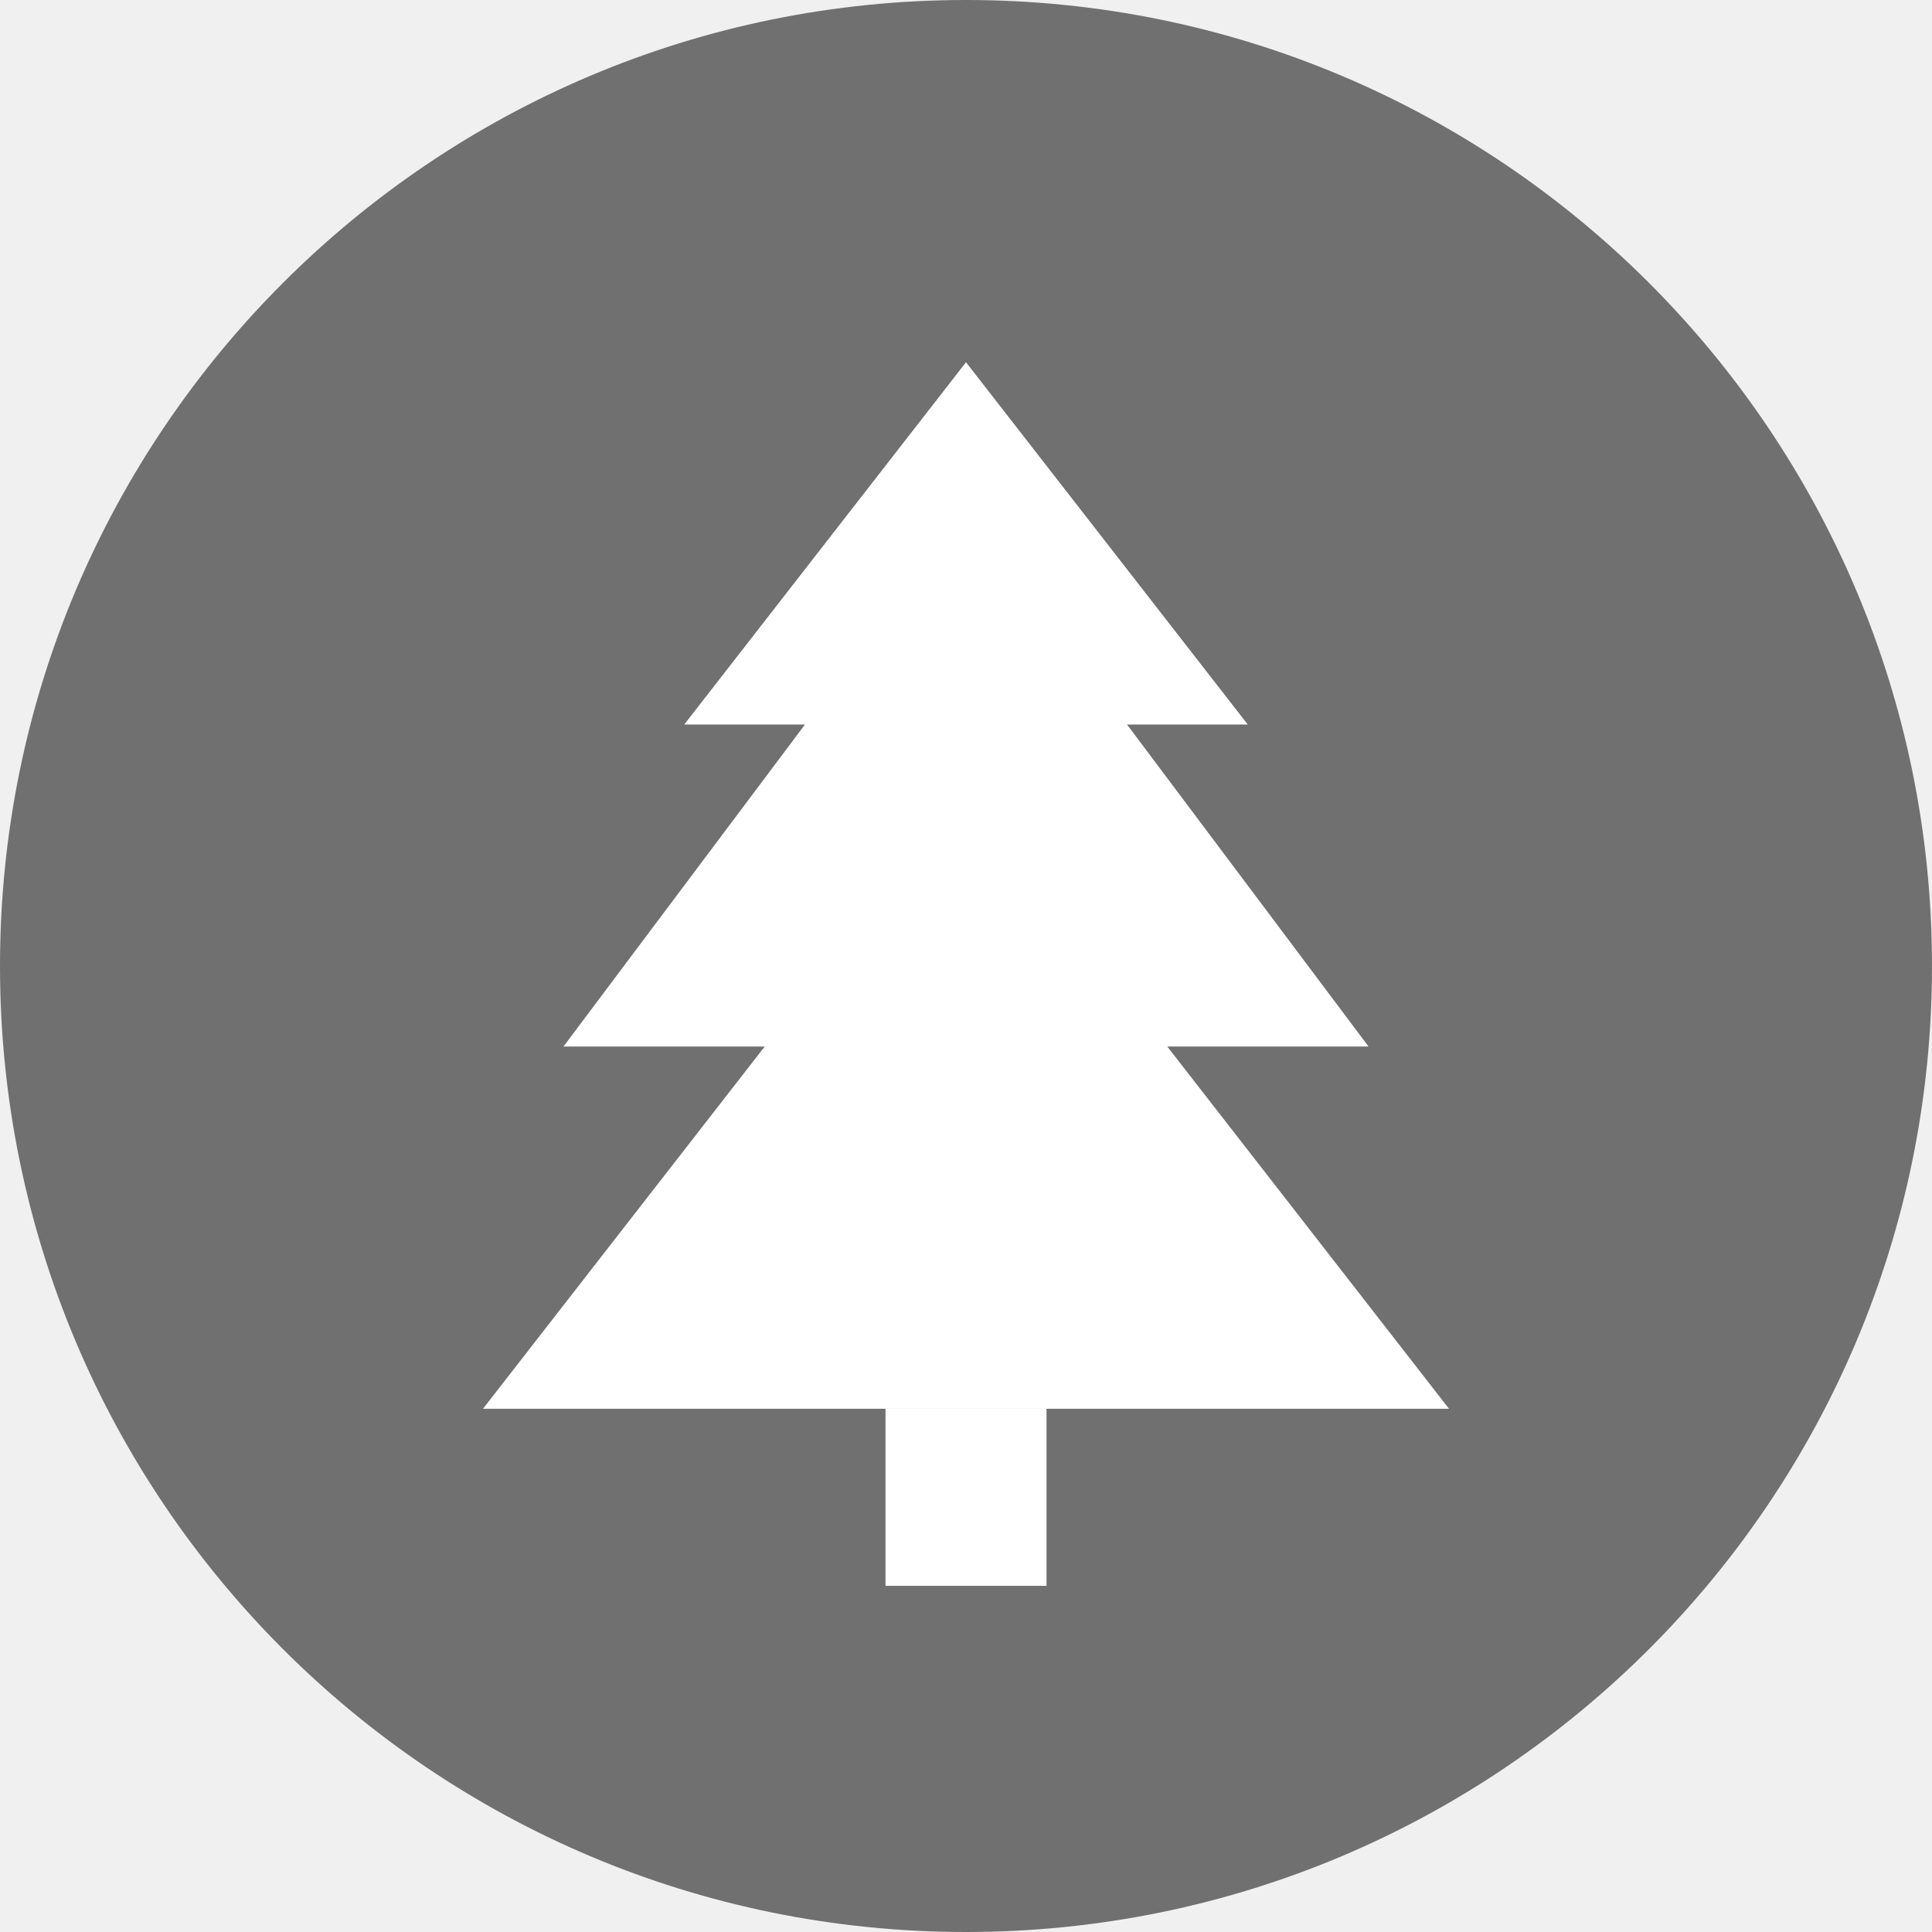
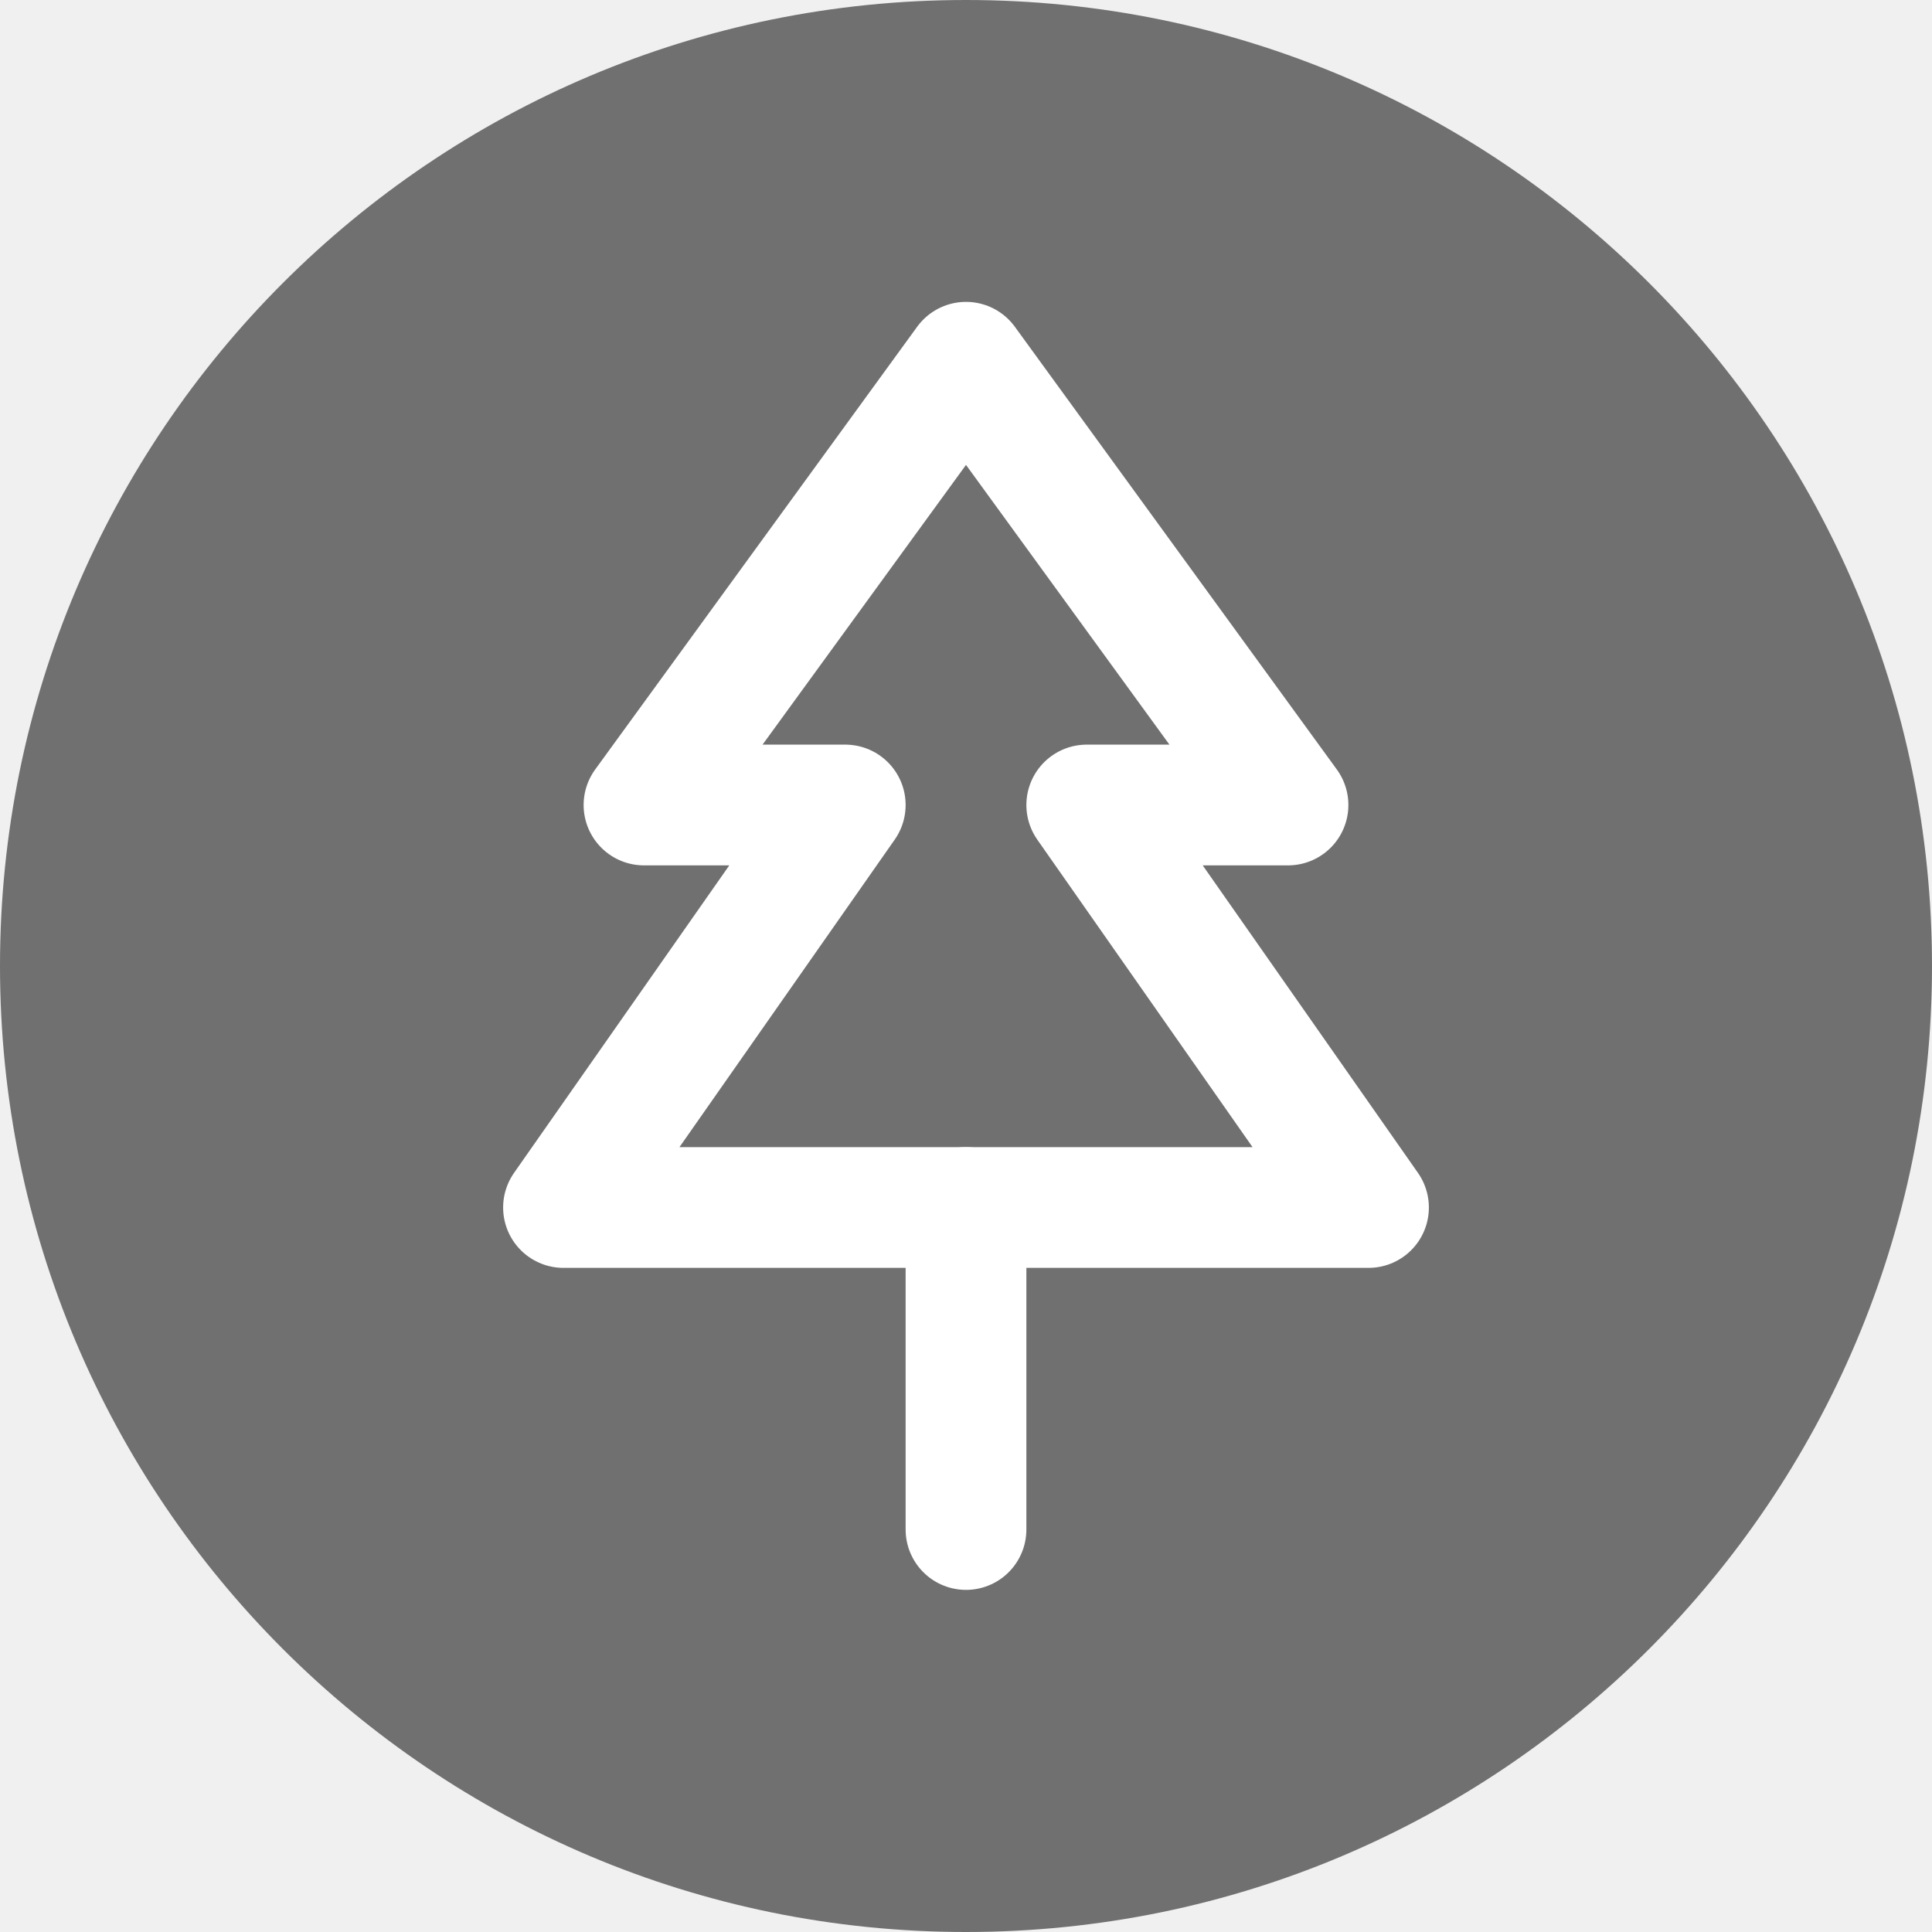
<svg xmlns="http://www.w3.org/2000/svg" viewBox="0 0 24 24">
  <circle cx="12" cy="12" r="12" fill="#707070" />
-   <path d="M12 4.5L15.5 9H14l3 4h-2.5l3.5 4.5H6L9.5 13H7l3-4H8.5z" fill="#fff" />
-   <rect x="11" y="17.5" width="2" height="2.2" fill="#fff" />
+   <g fill="none" stroke="#ffffff" stroke-width="1.5" stroke-linecap="round" stroke-linejoin="round">
+     <path d="M12 4.5 8 10h2.5L7 15h10l-3.5-5H16Z" />
+     <path d="M12 15v4" />
+   </g>
</svg>
